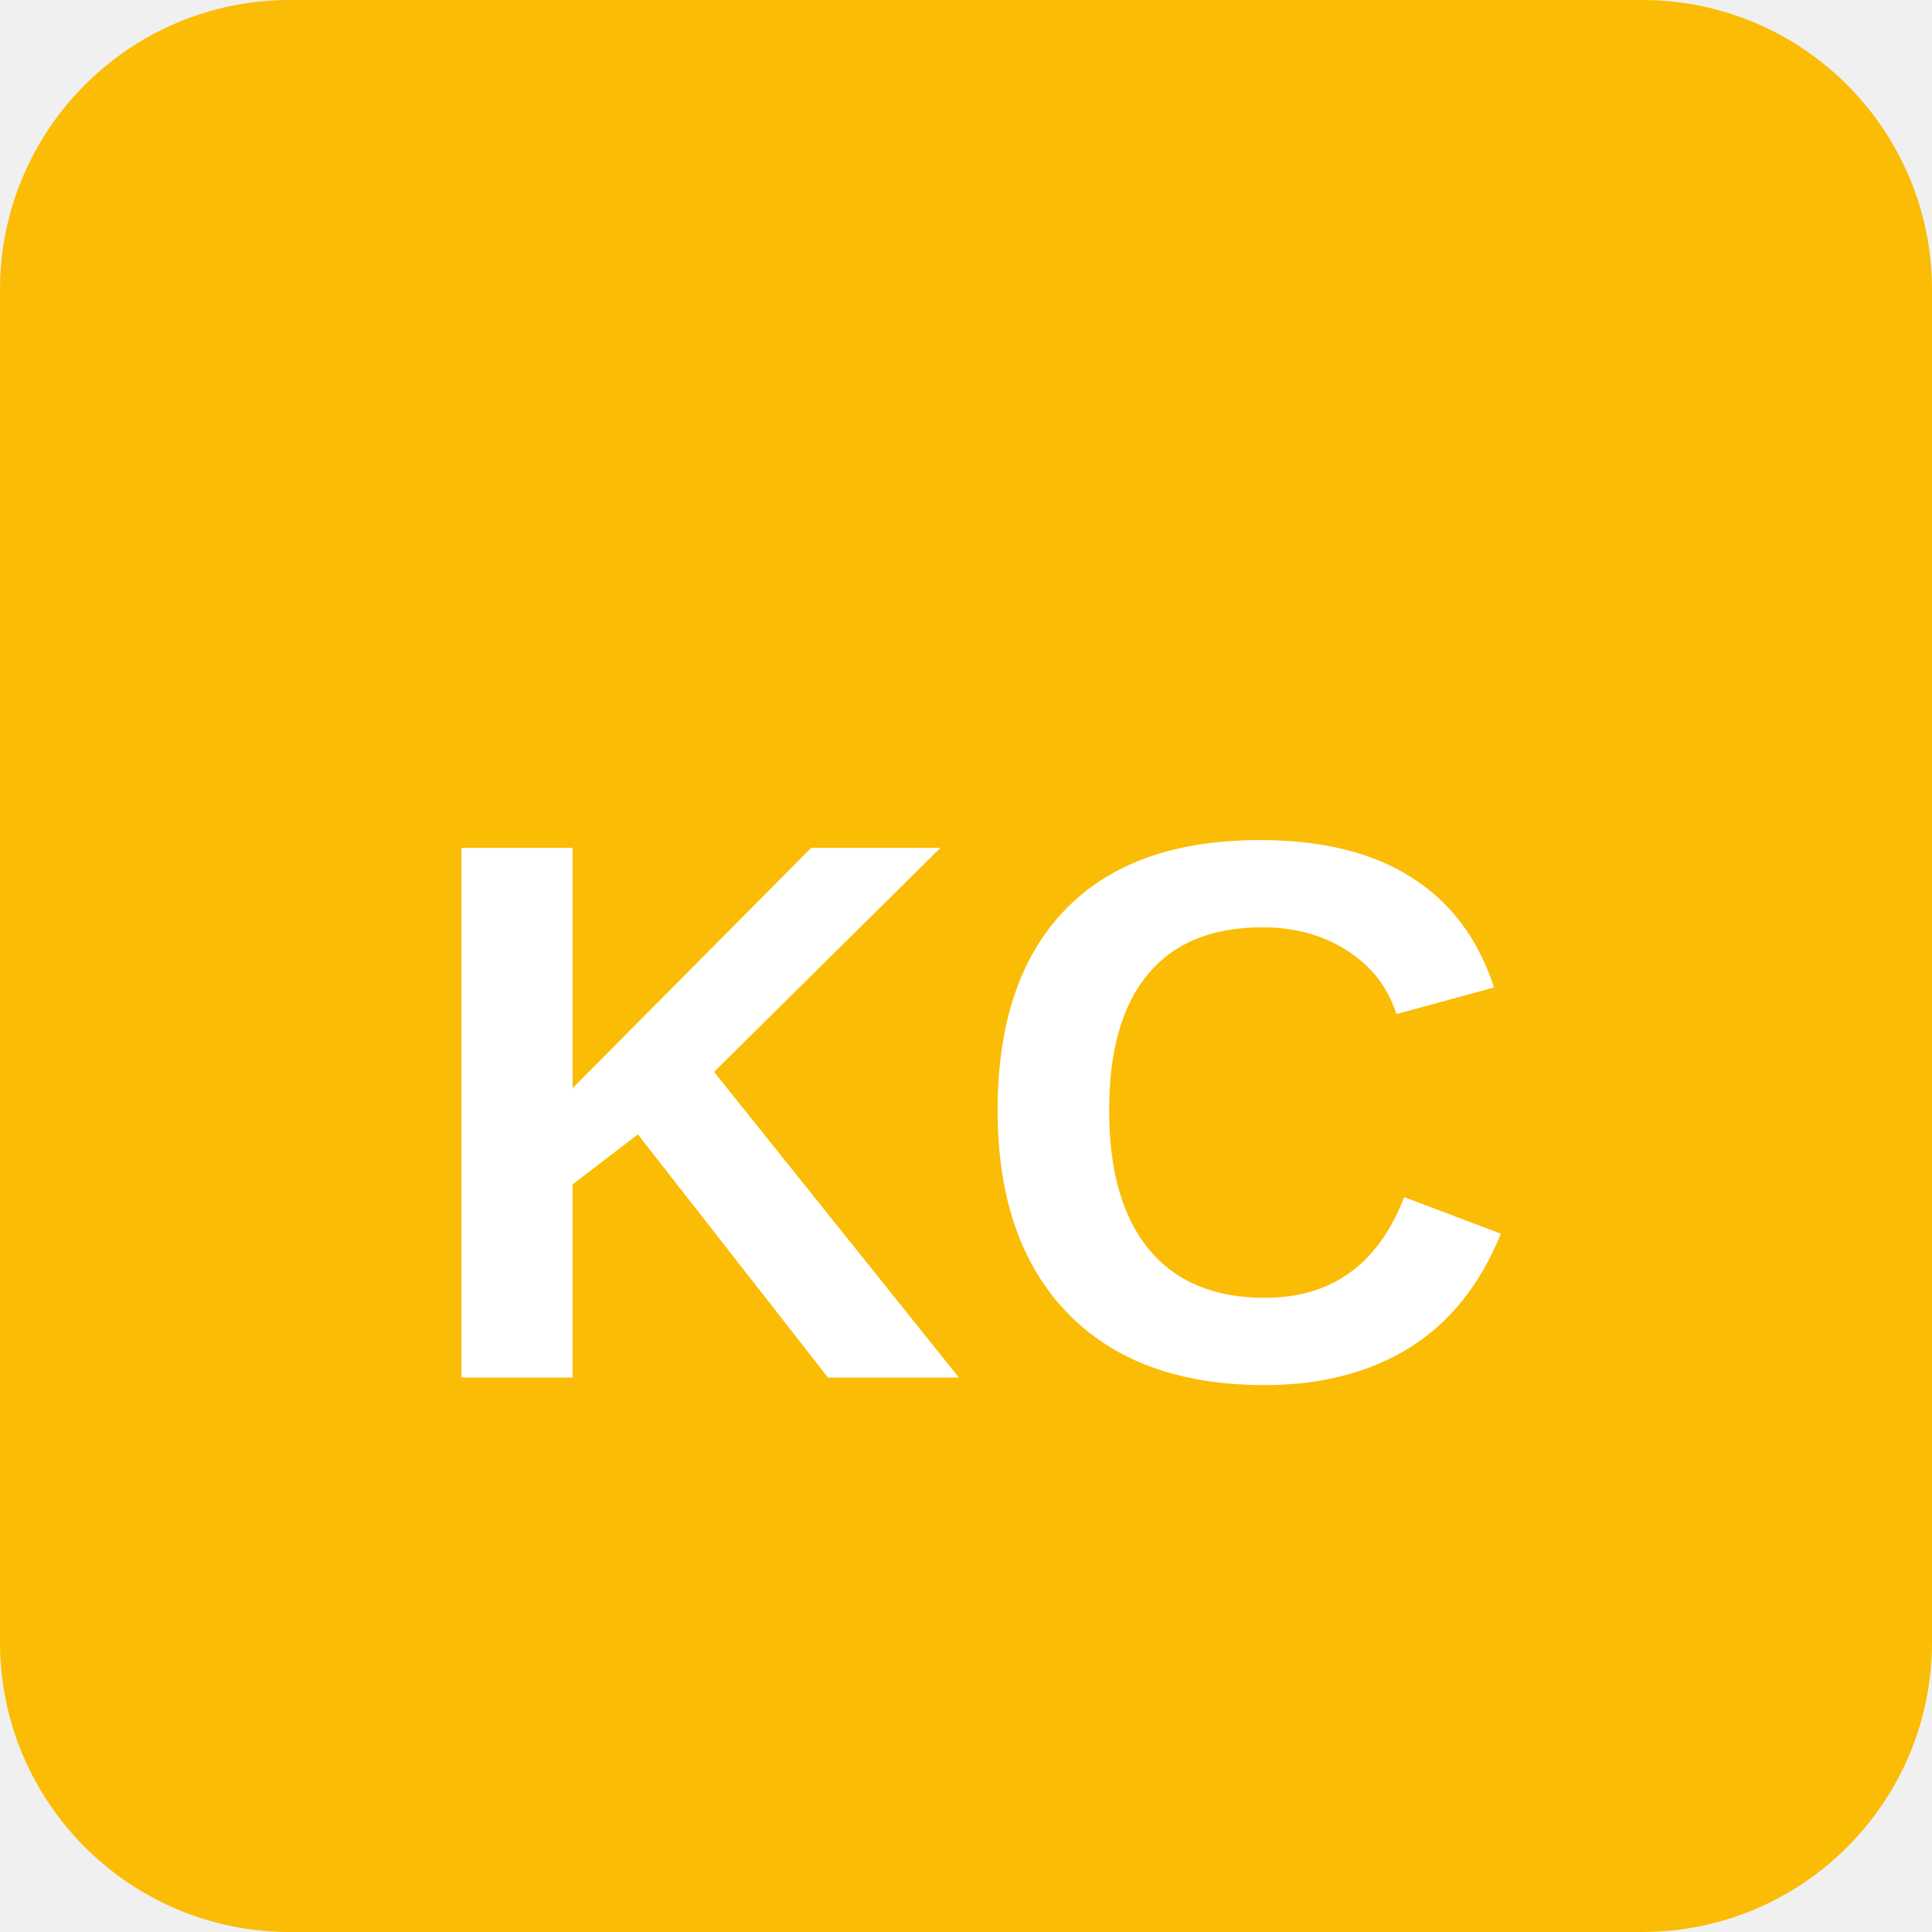
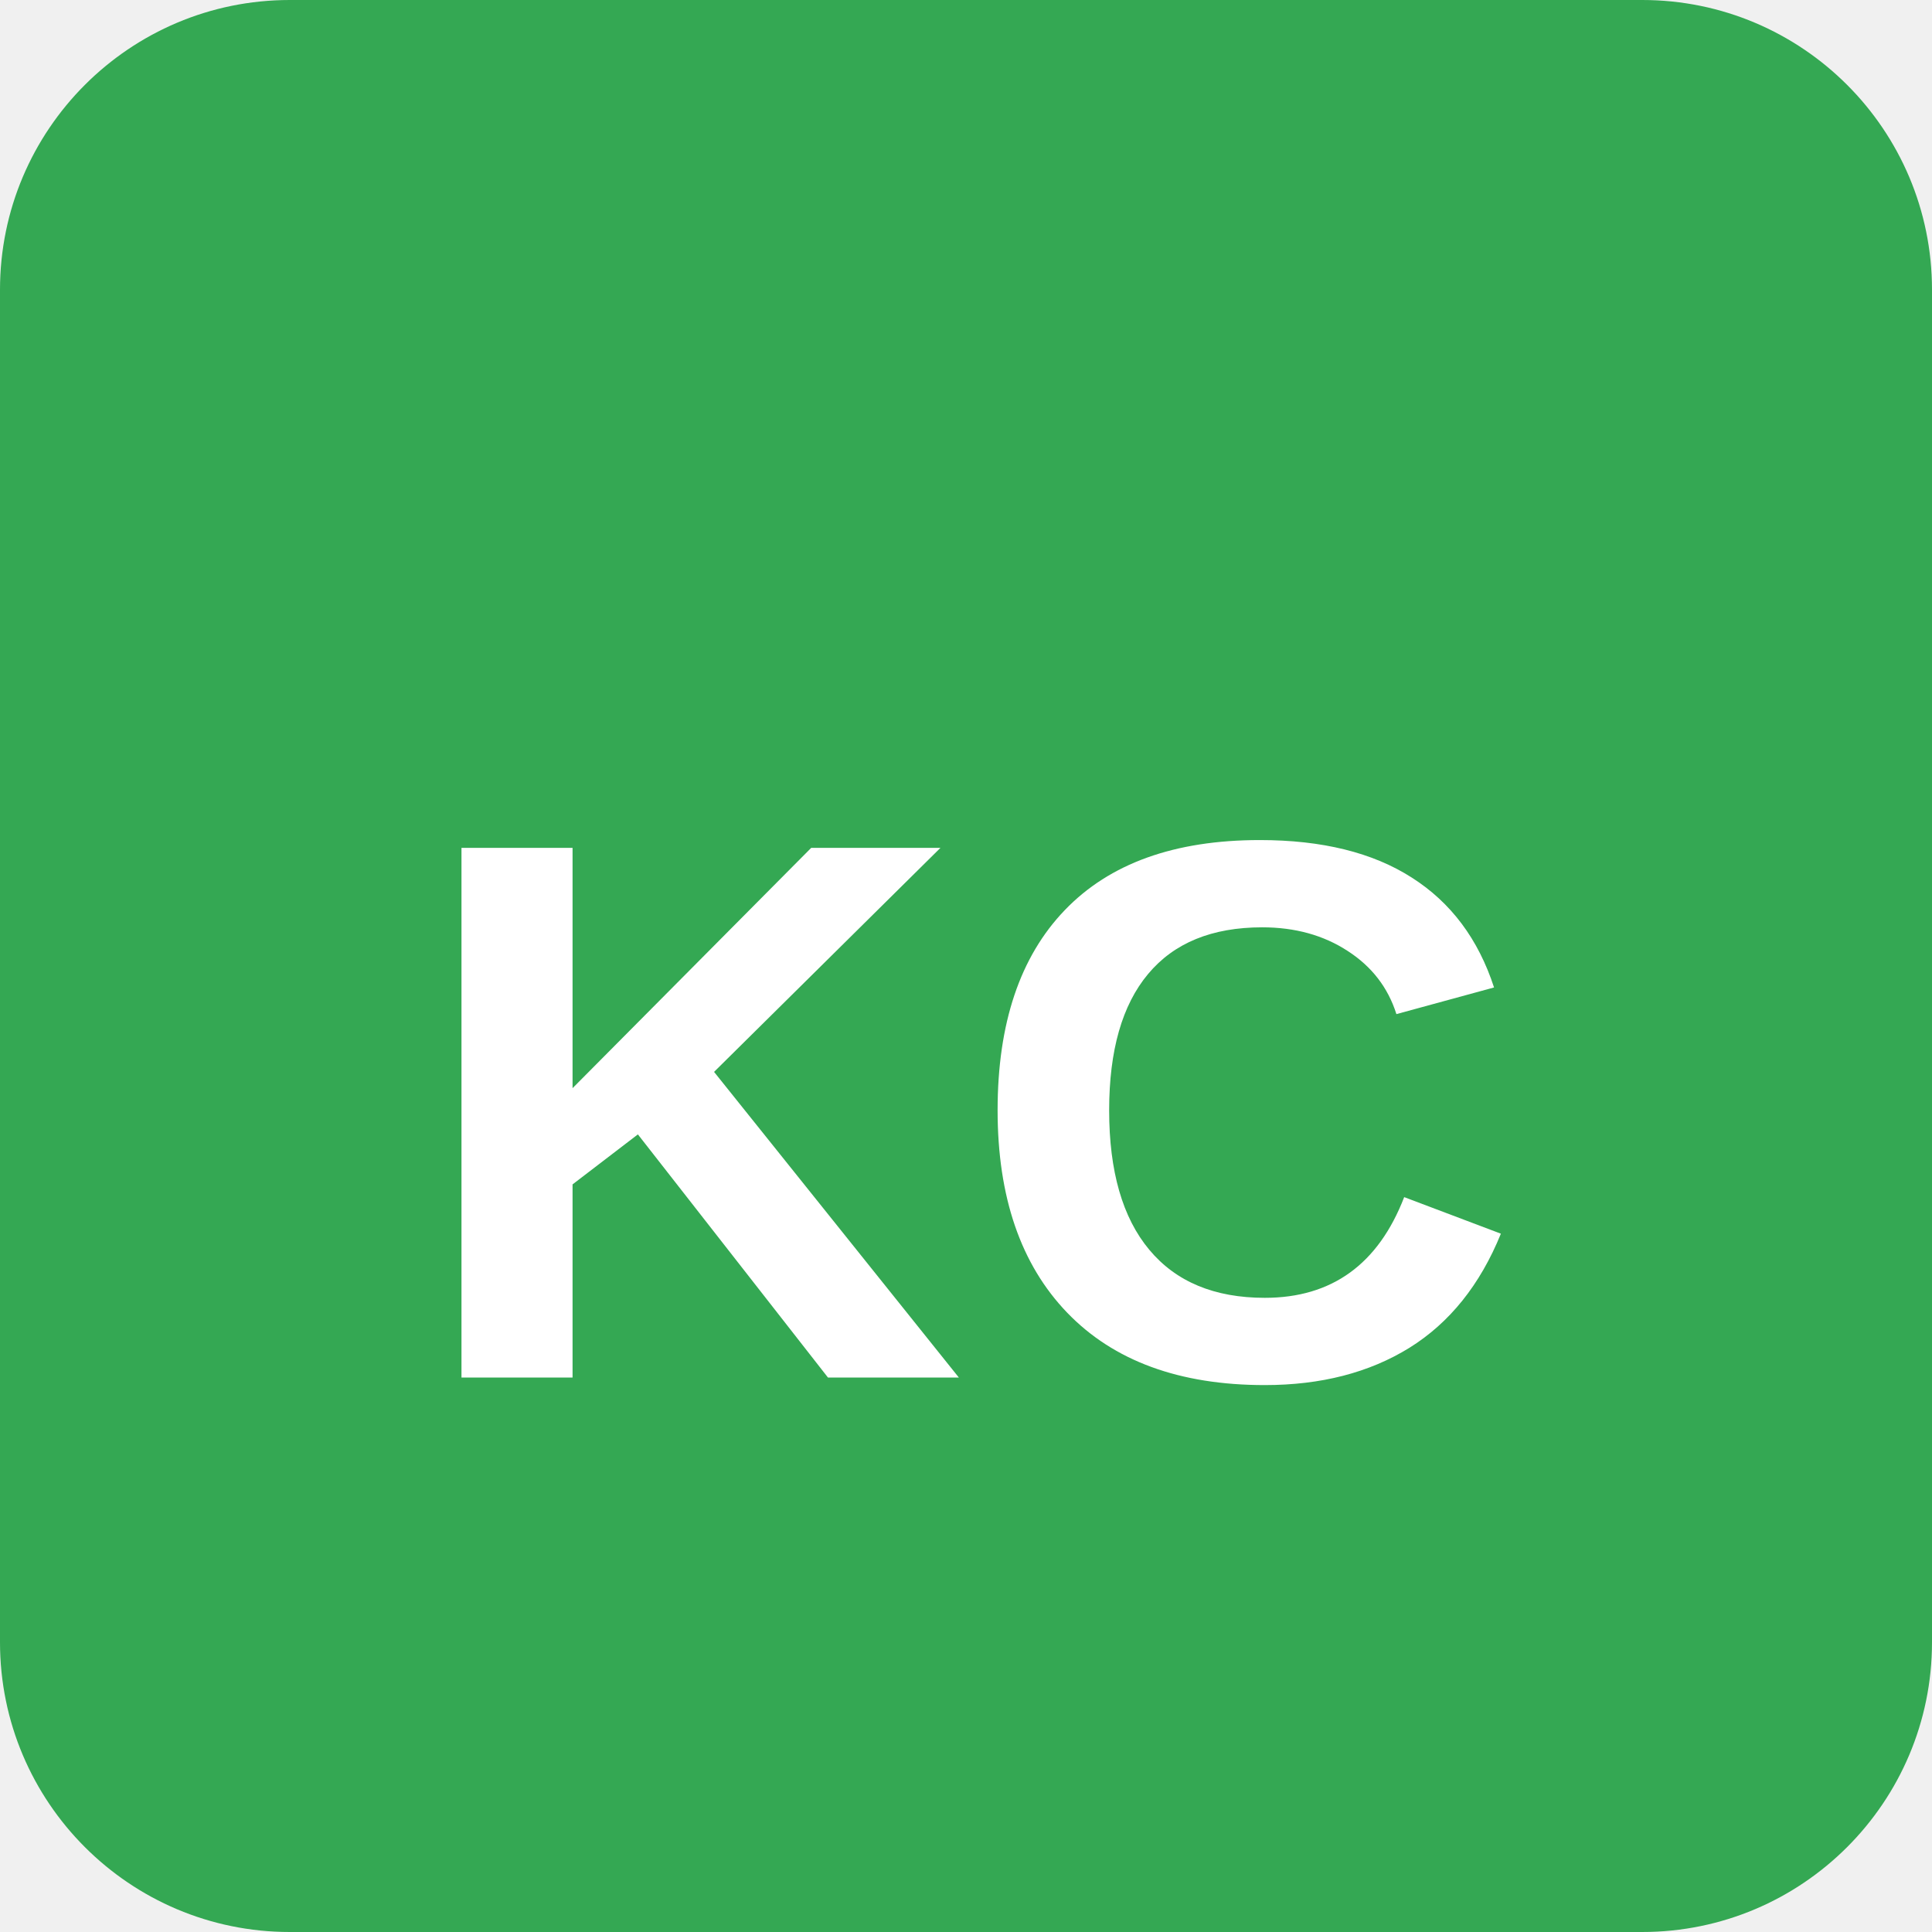
<svg xmlns="http://www.w3.org/2000/svg" width="128" height="128" viewBox="0 0 128 128">
-   <rect width="128" height="128" rx="19.2" fill="#FBBC05" />
+   <rect width="128" height="128" rx="19.2" fill="#34A853" />
  <text x="50%" y="76.8" font-family="Arial, sans-serif" font-size="51" font-weight="bold" fill="#FFFFFF" text-anchor="middle" dominant-baseline="middle">
    KC
  </text>
</svg>
